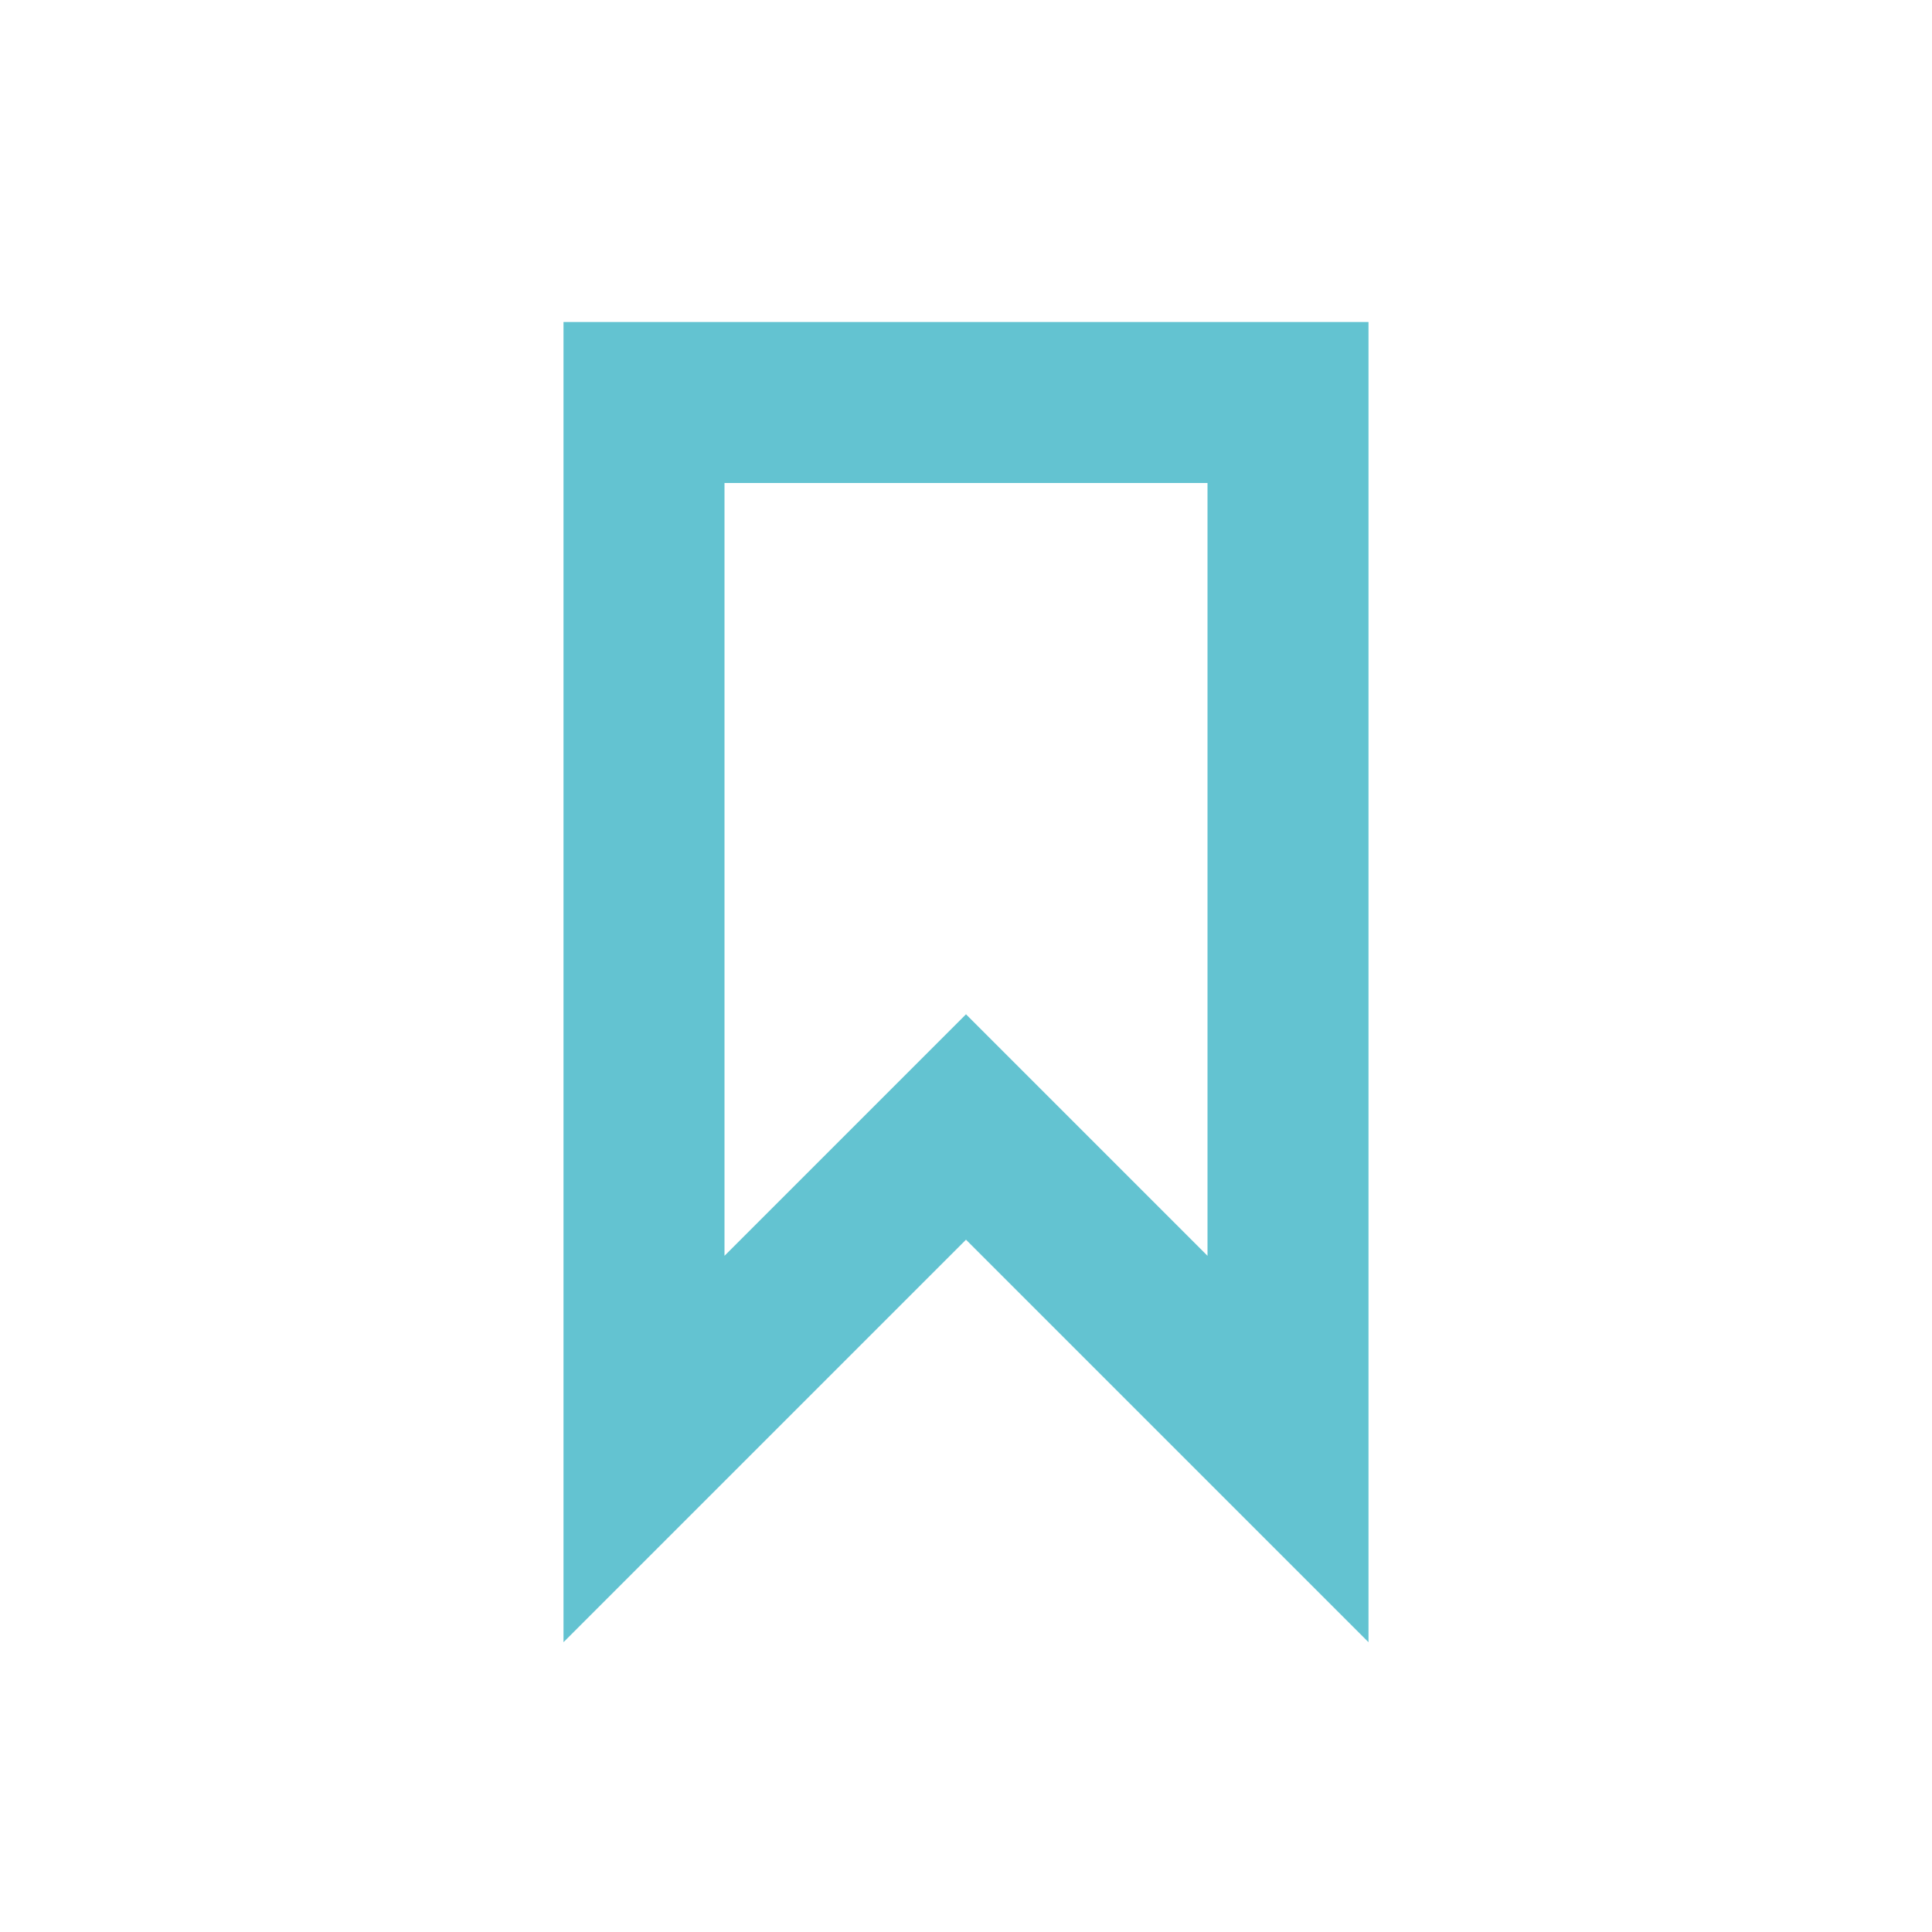
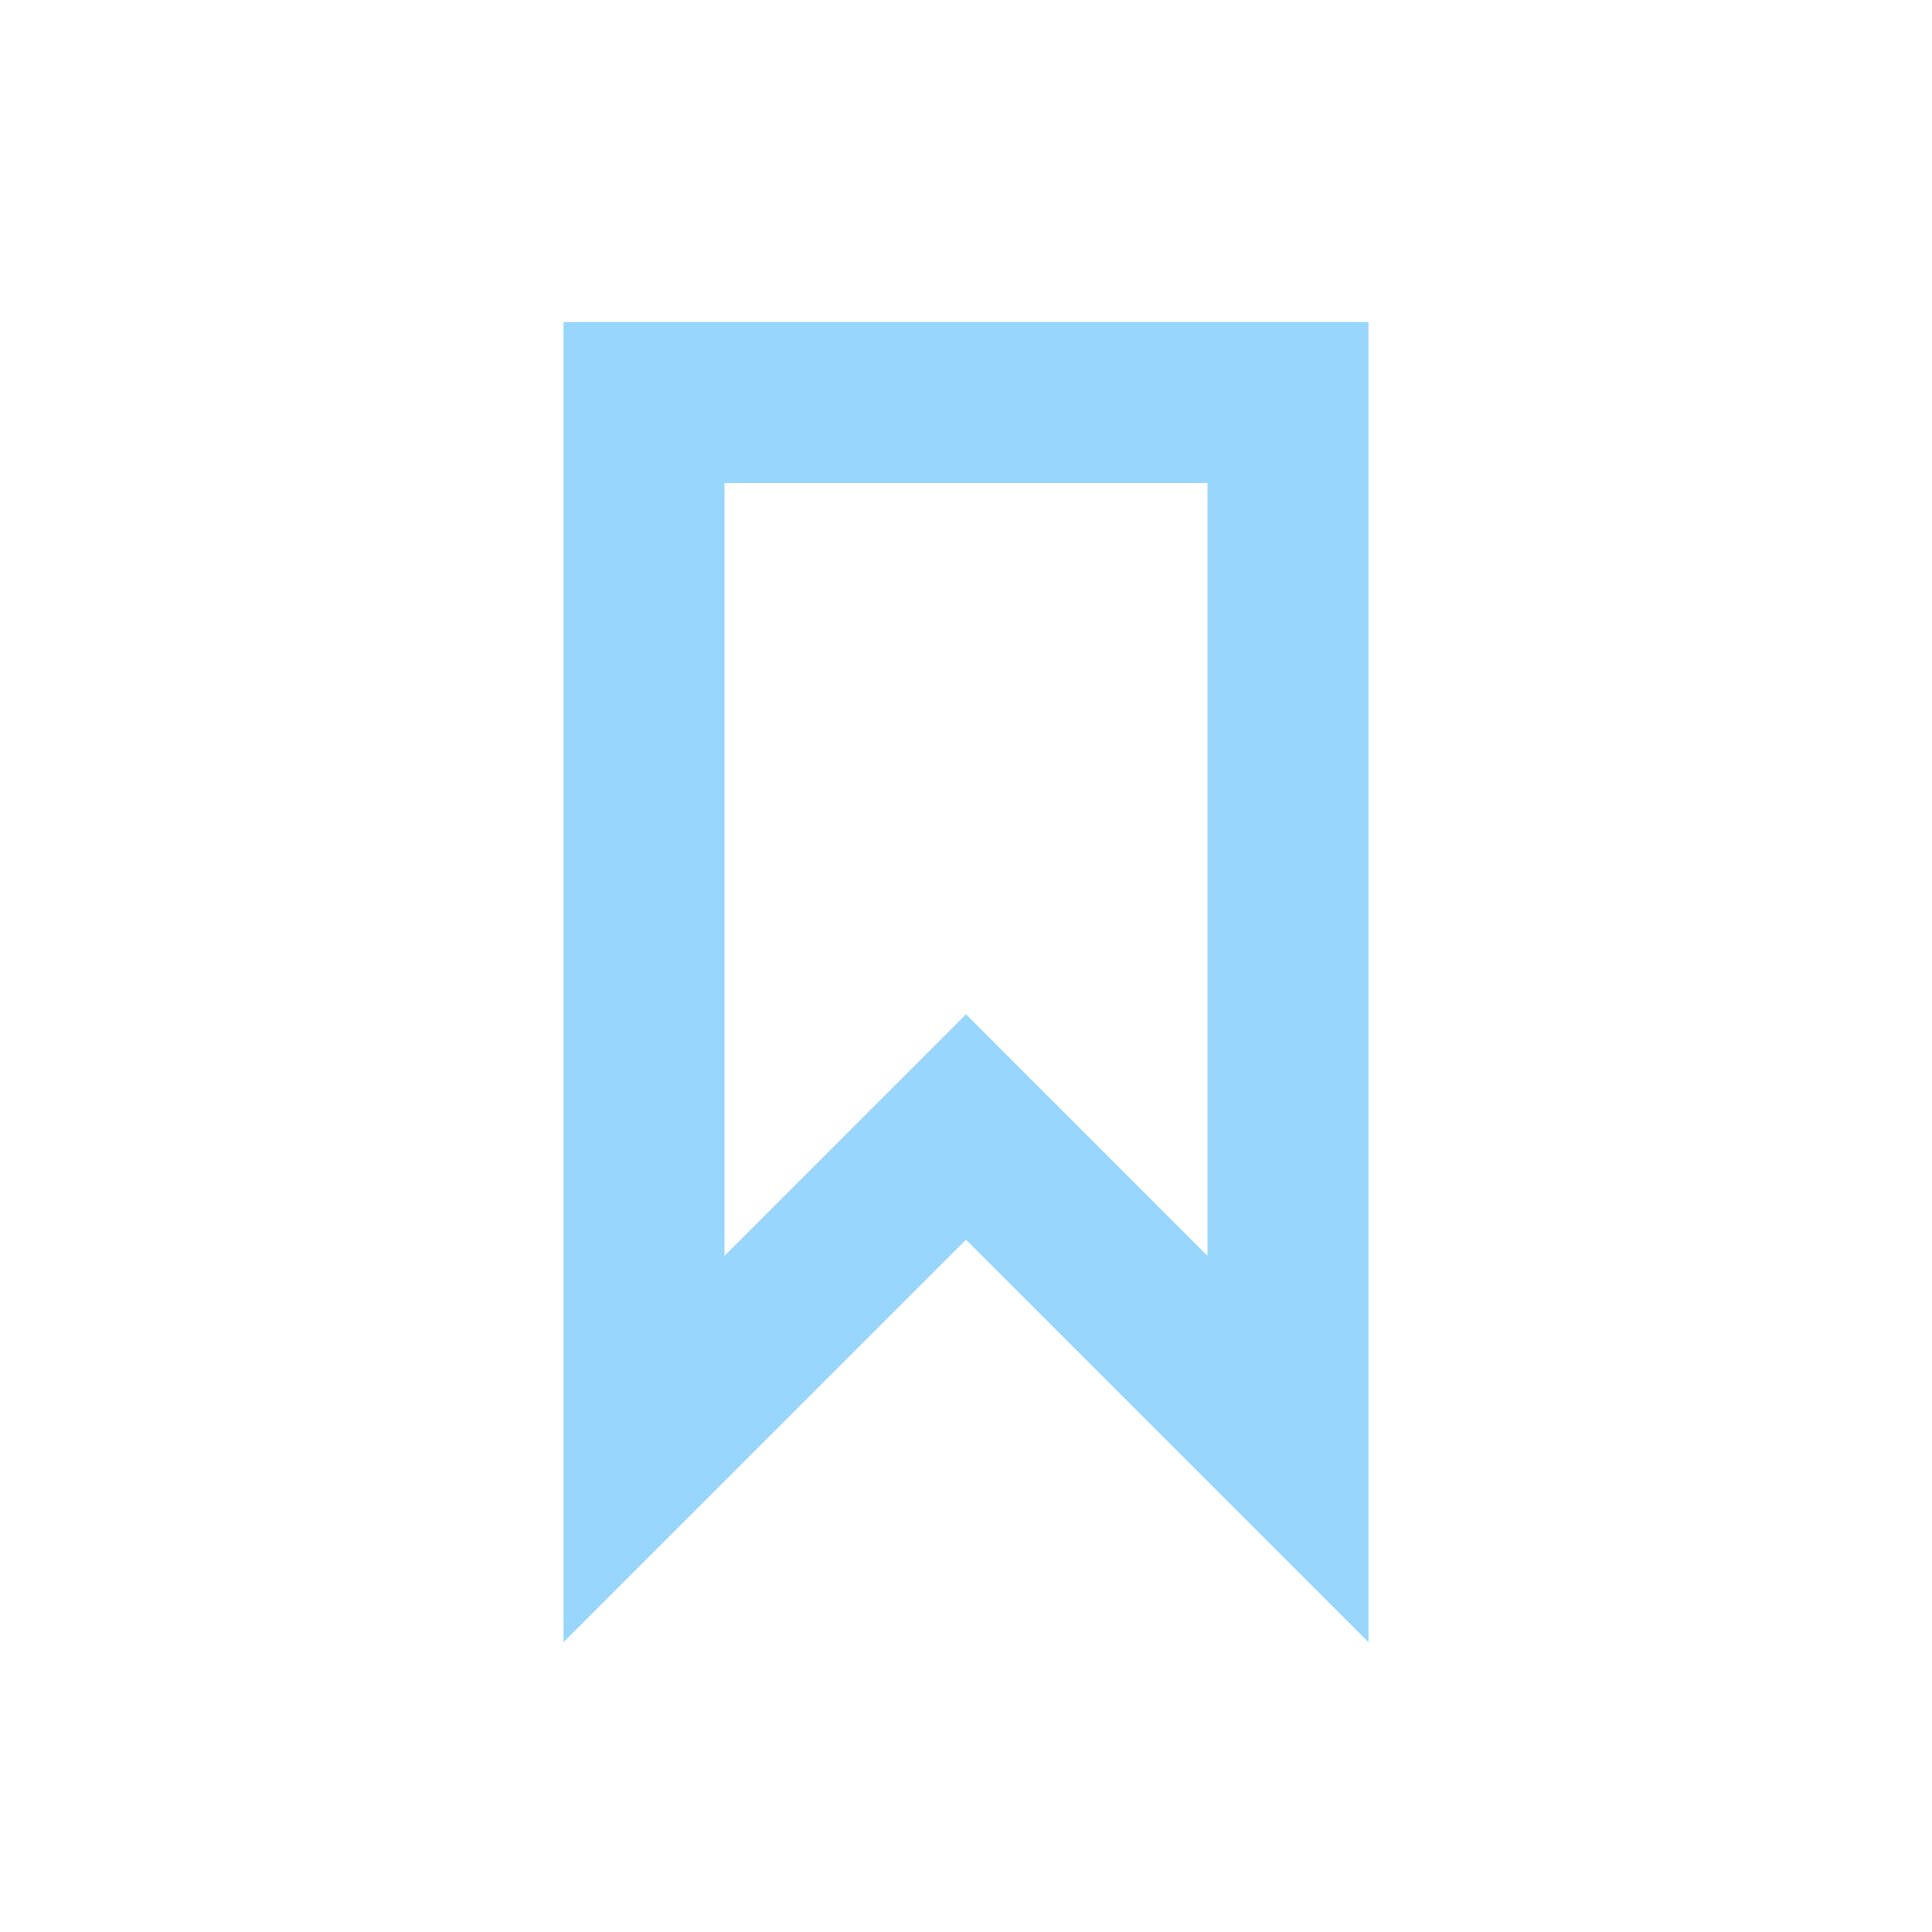
<svg xmlns="http://www.w3.org/2000/svg" version="1.1" id="Layer_1" x="0px" y="0px" viewBox="0 0 24 24" style="enable-background:new 0 0 24 24;" xml:space="preserve">
-   <style type="text/css">
- 	.st0{fill:#63C3D1;}
+   <defs id="defs16" />
+   <style type="text/css" id="style2">
+ 	.st0{fill:#F39779;}
	.st1{fill:none;}
</style>
  <g id="Artboard">
    <g id="ic-label-liliac" transform="translate(2, 2)">
      <g id="Group_8996" transform="translate(5, 2)">
-         <path id="Path_18961" class="st0" d="M10,16.4l-5-5l-5,5V0h10V16.4z M5,8.6l3,3V2H2v9.6L5,8.6z" />
+         <path id="Path_18961" class="st0" d="M10,16.4l-5-5l-5,5V0h10V16.4z M5,8.6l3,3V2H2v9.6L5,8.6z" style="fill:#98d6fd;fill-opacity:1" />
      </g>
      <polygon id="Rectangle_4641" class="st1" points="0,0 20,0 20,20 0,20   " />
    </g>
  </g>
</svg>
